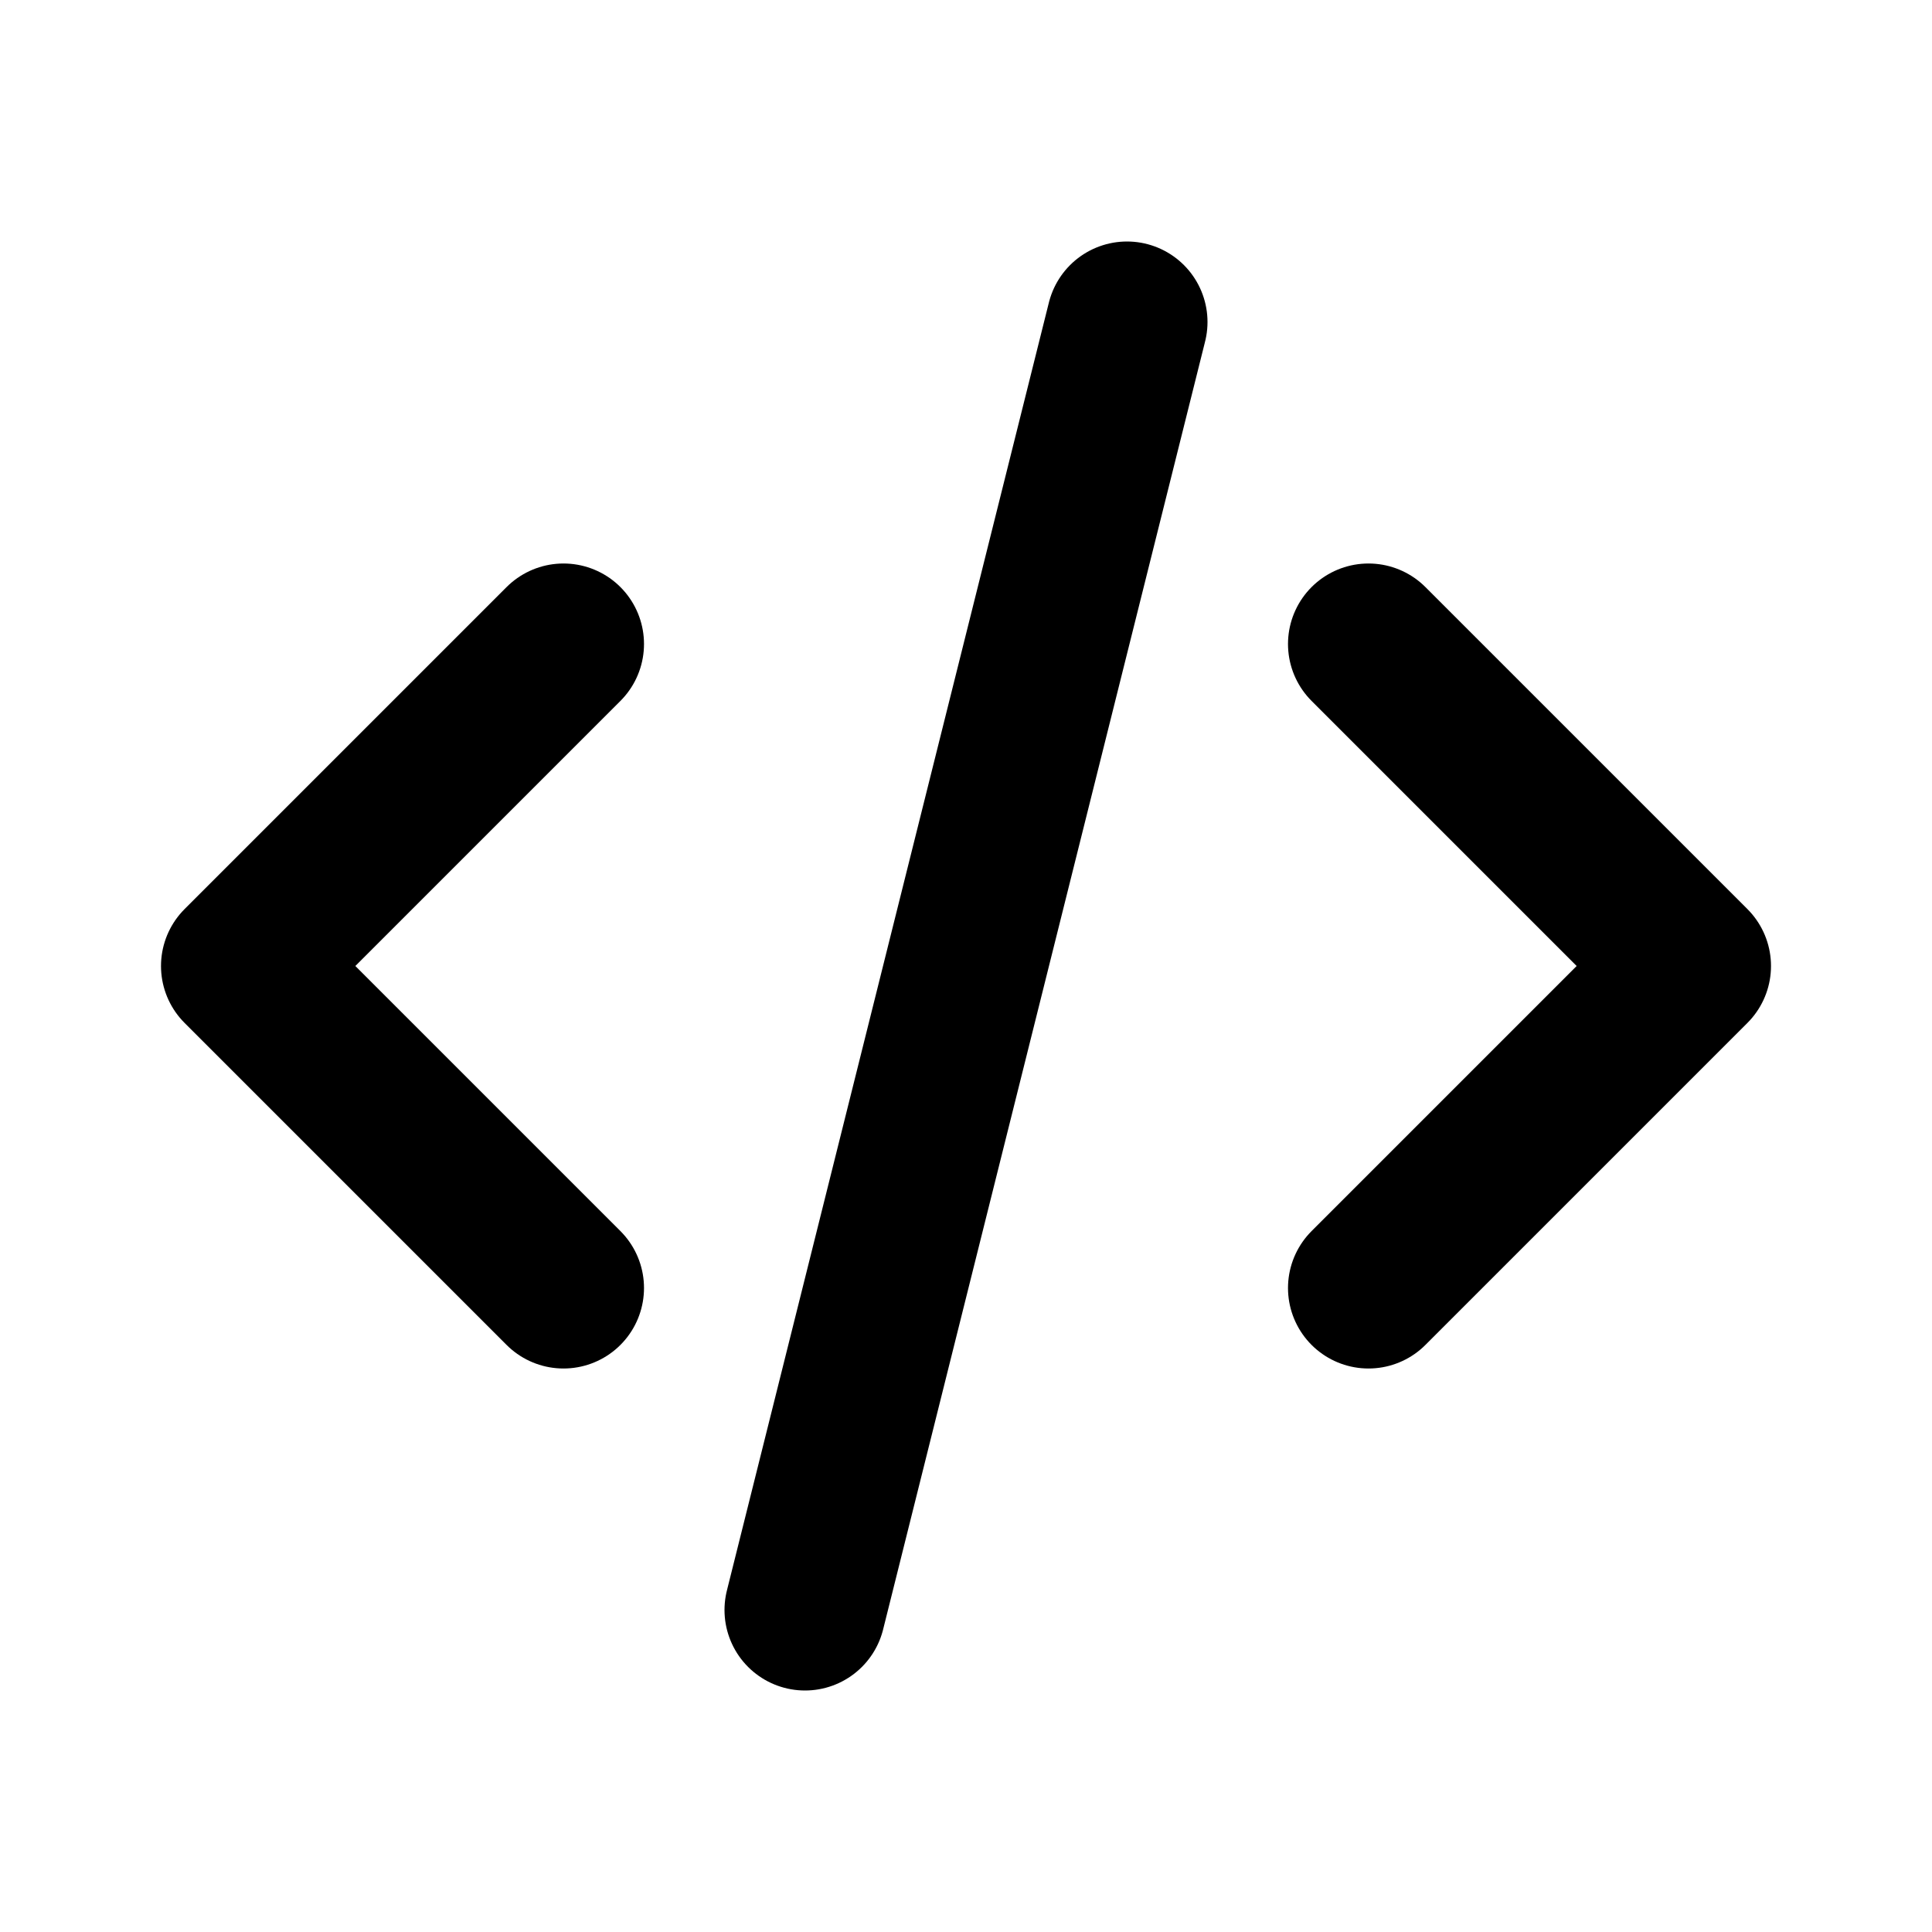
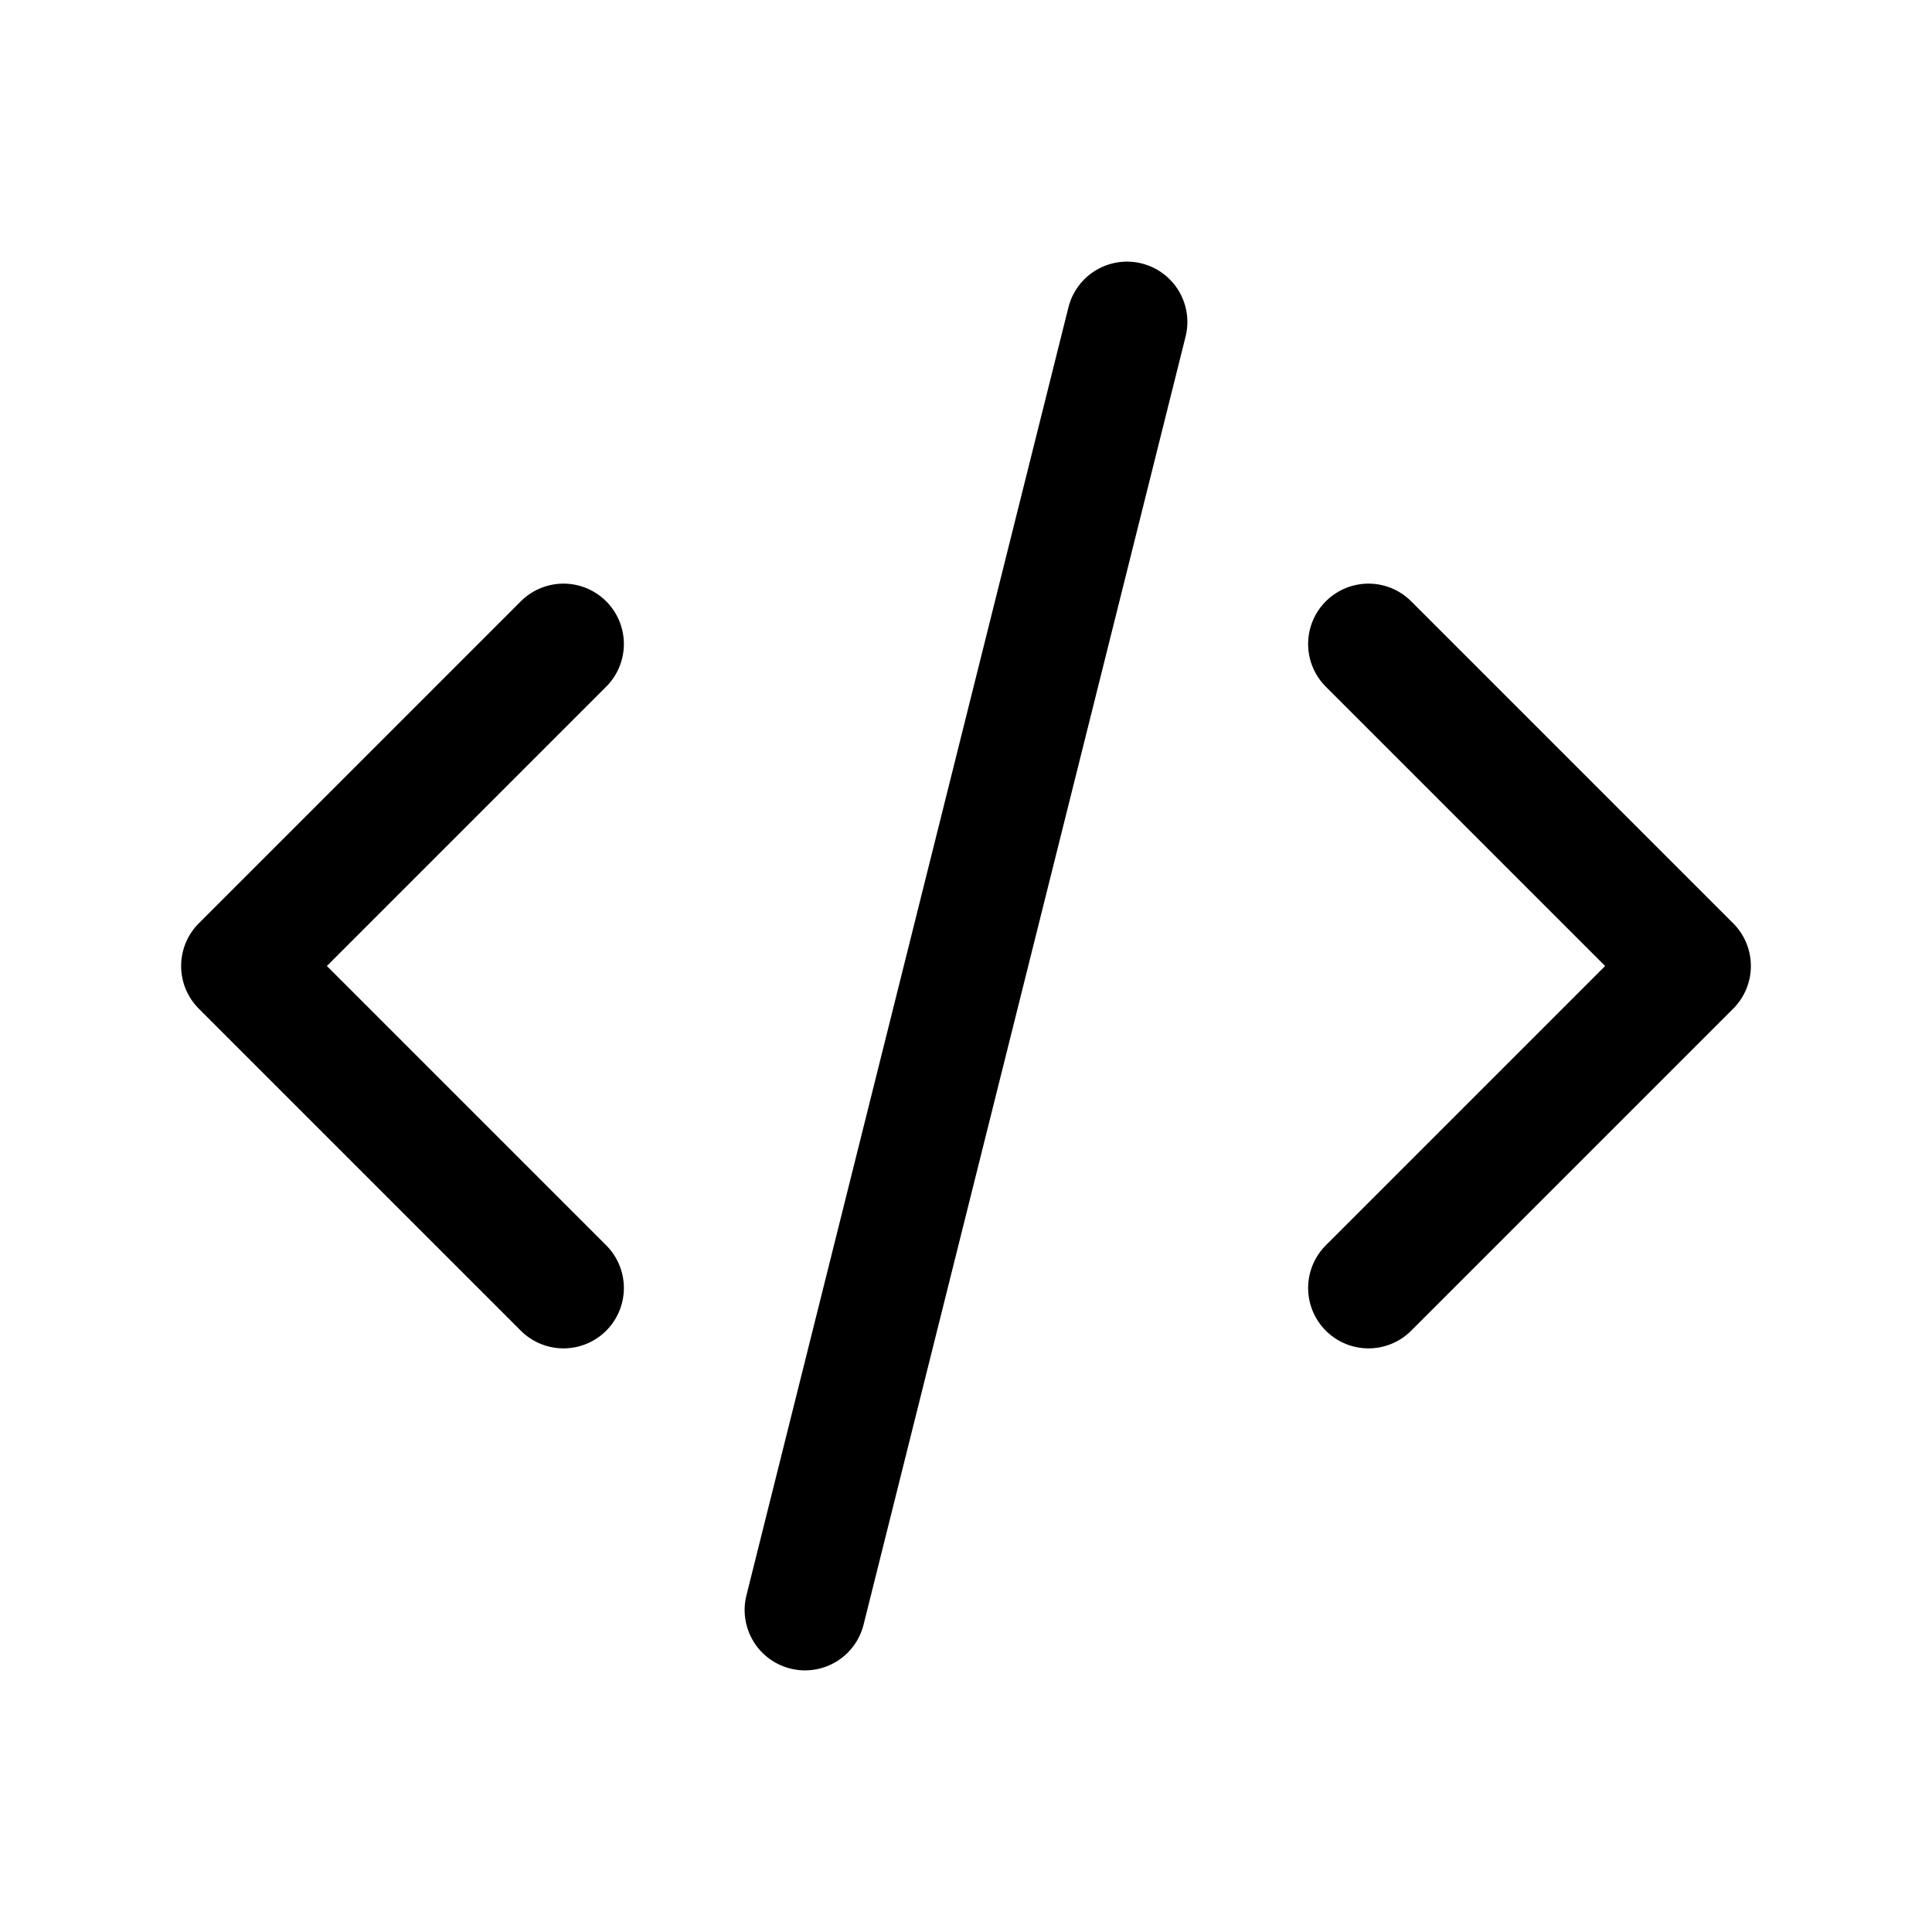
- <svg xmlns="http://www.w3.org/2000/svg" class="icon icon-tabler icon-tabler-code" width="24" height="24" viewBox="0 0 24 24" stroke-width="2" stroke="currentColor" fill="none" stroke-linecap="round" stroke-linejoin="round">
+ <svg xmlns="http://www.w3.org/2000/svg" class="icon icon-tabler icon-tabler-code" width="24" height="24" viewBox="0 0 24 24" stroke-width="1.5" stroke="currentColor" fill="none" stroke-linecap="round" stroke-linejoin="round">
  <path stroke="none" d="M0 0h24v24H0z" fill="none" />
  <polyline points="7 8 3 12 7 16" />
  <polyline points="17 8 21 12 17 16" />
  <line x1="14" y1="4" x2="10" y2="20" />
</svg>
